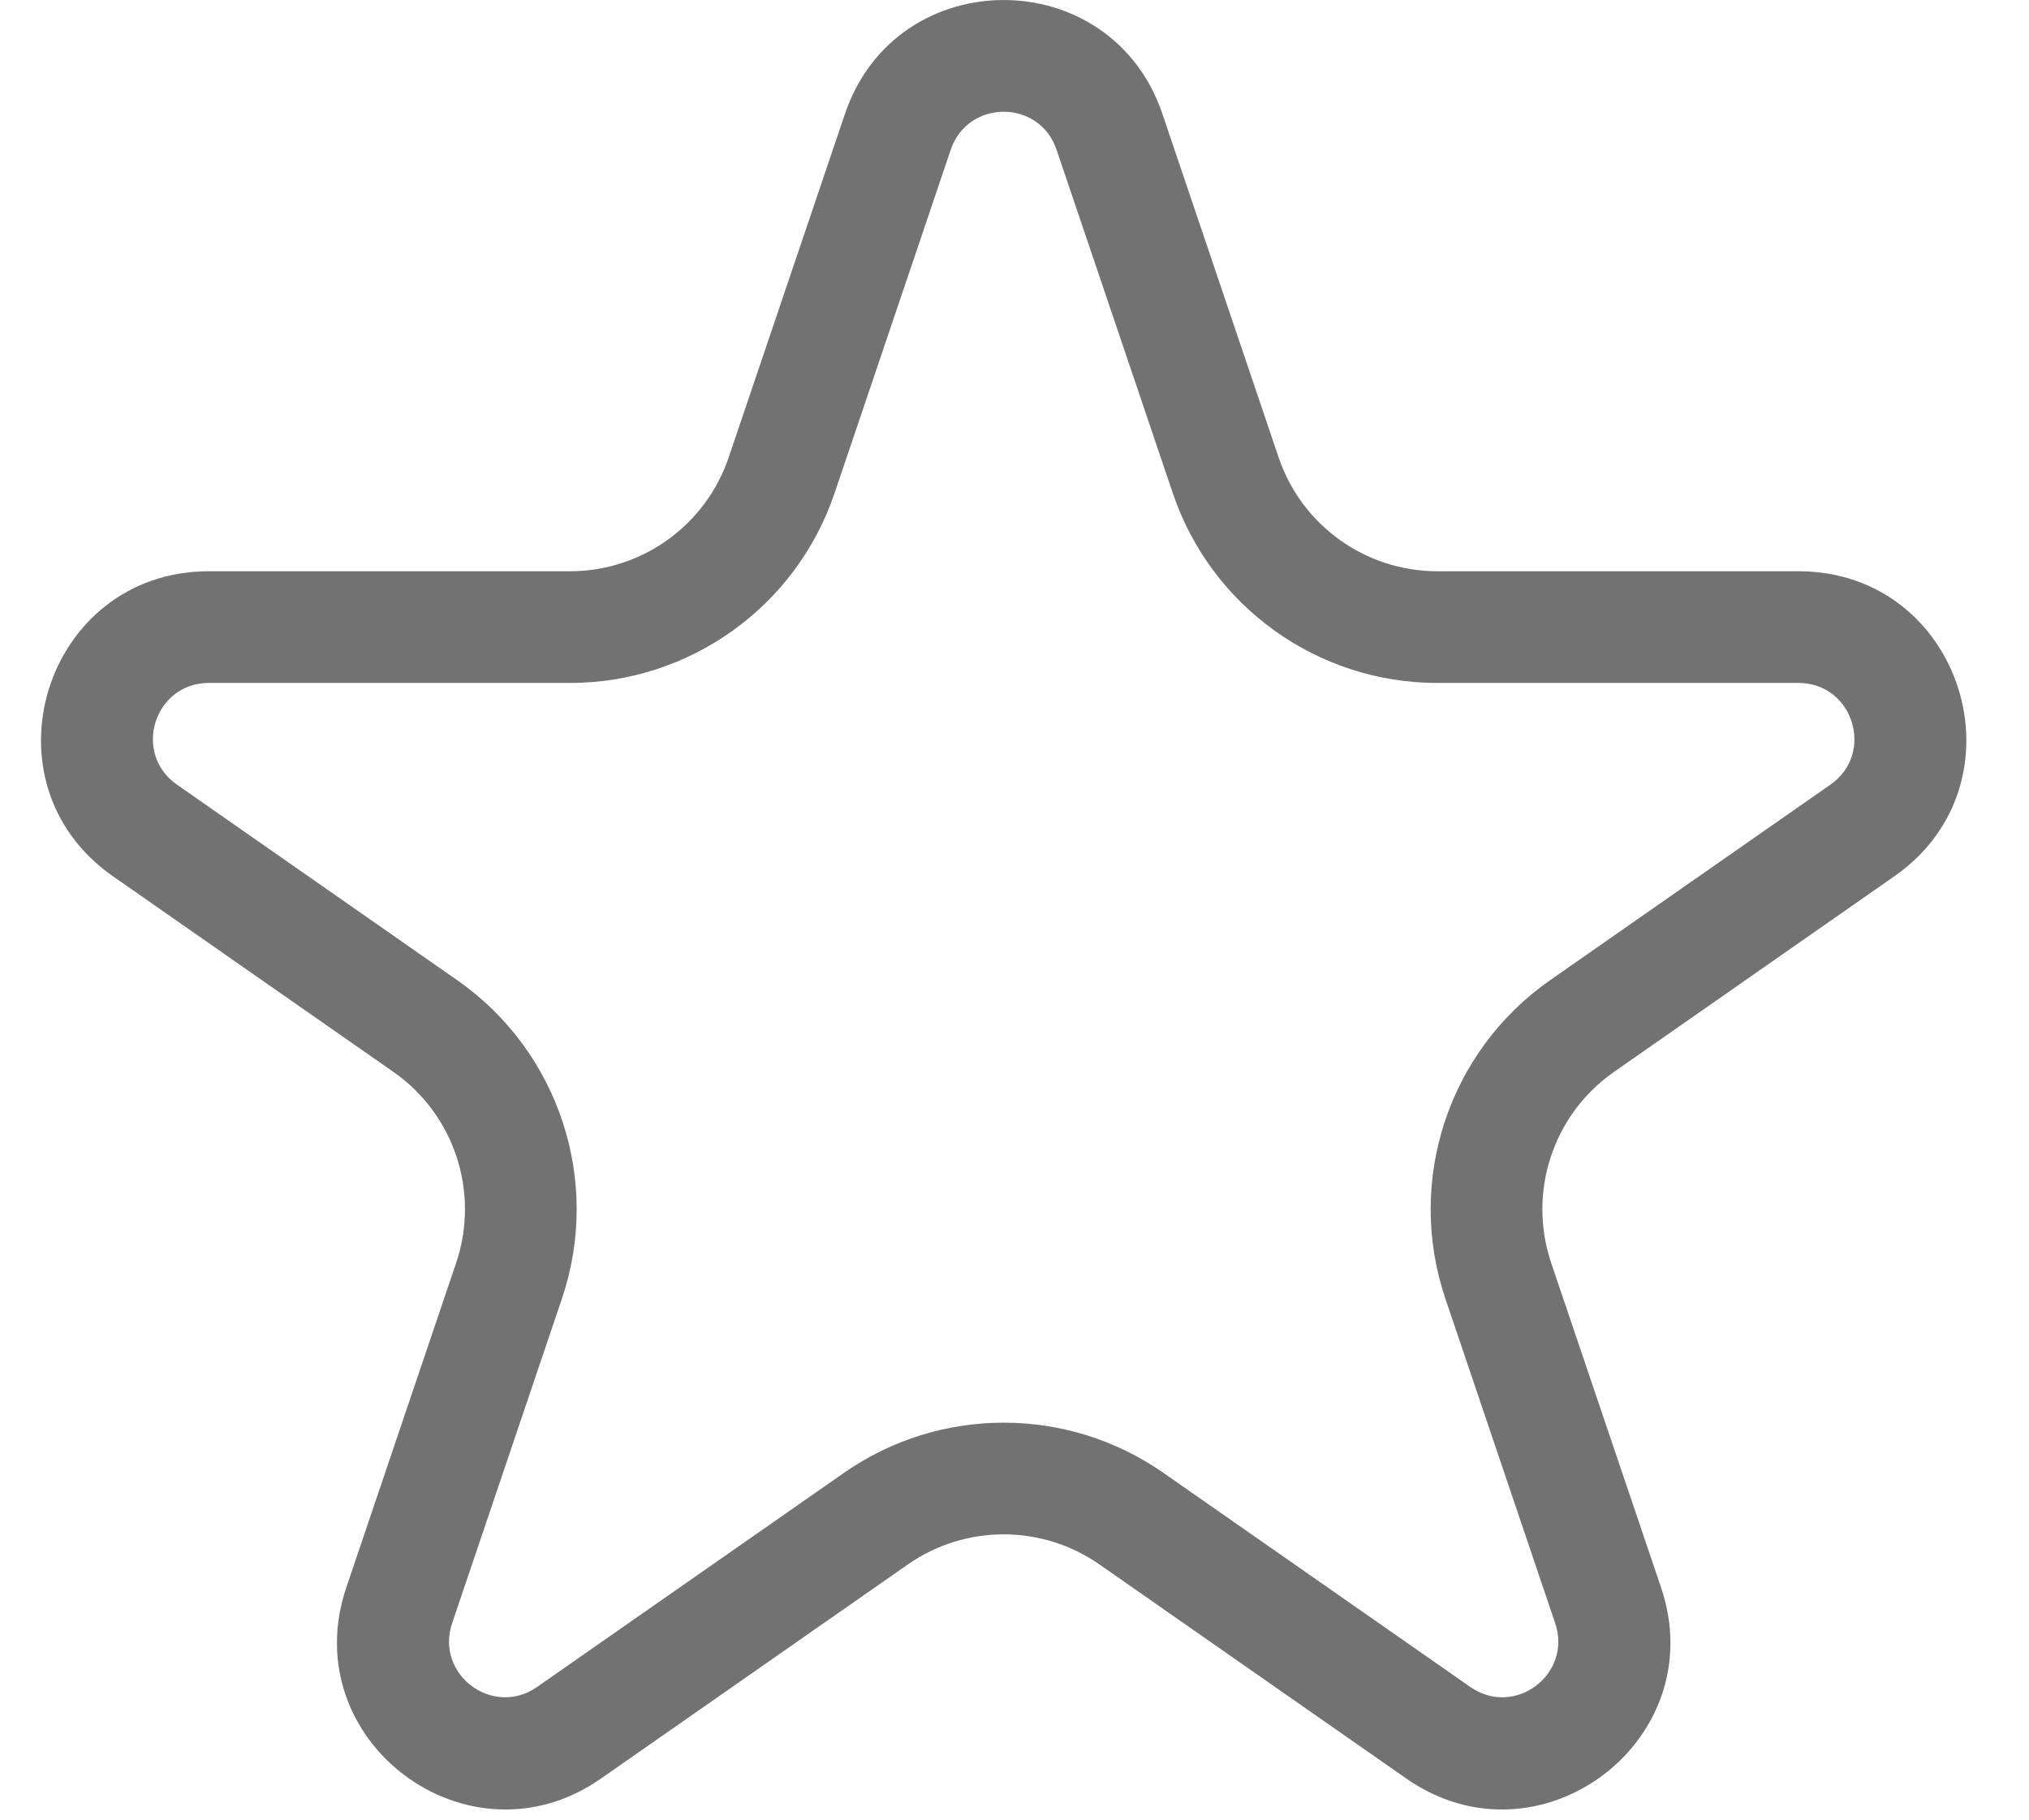
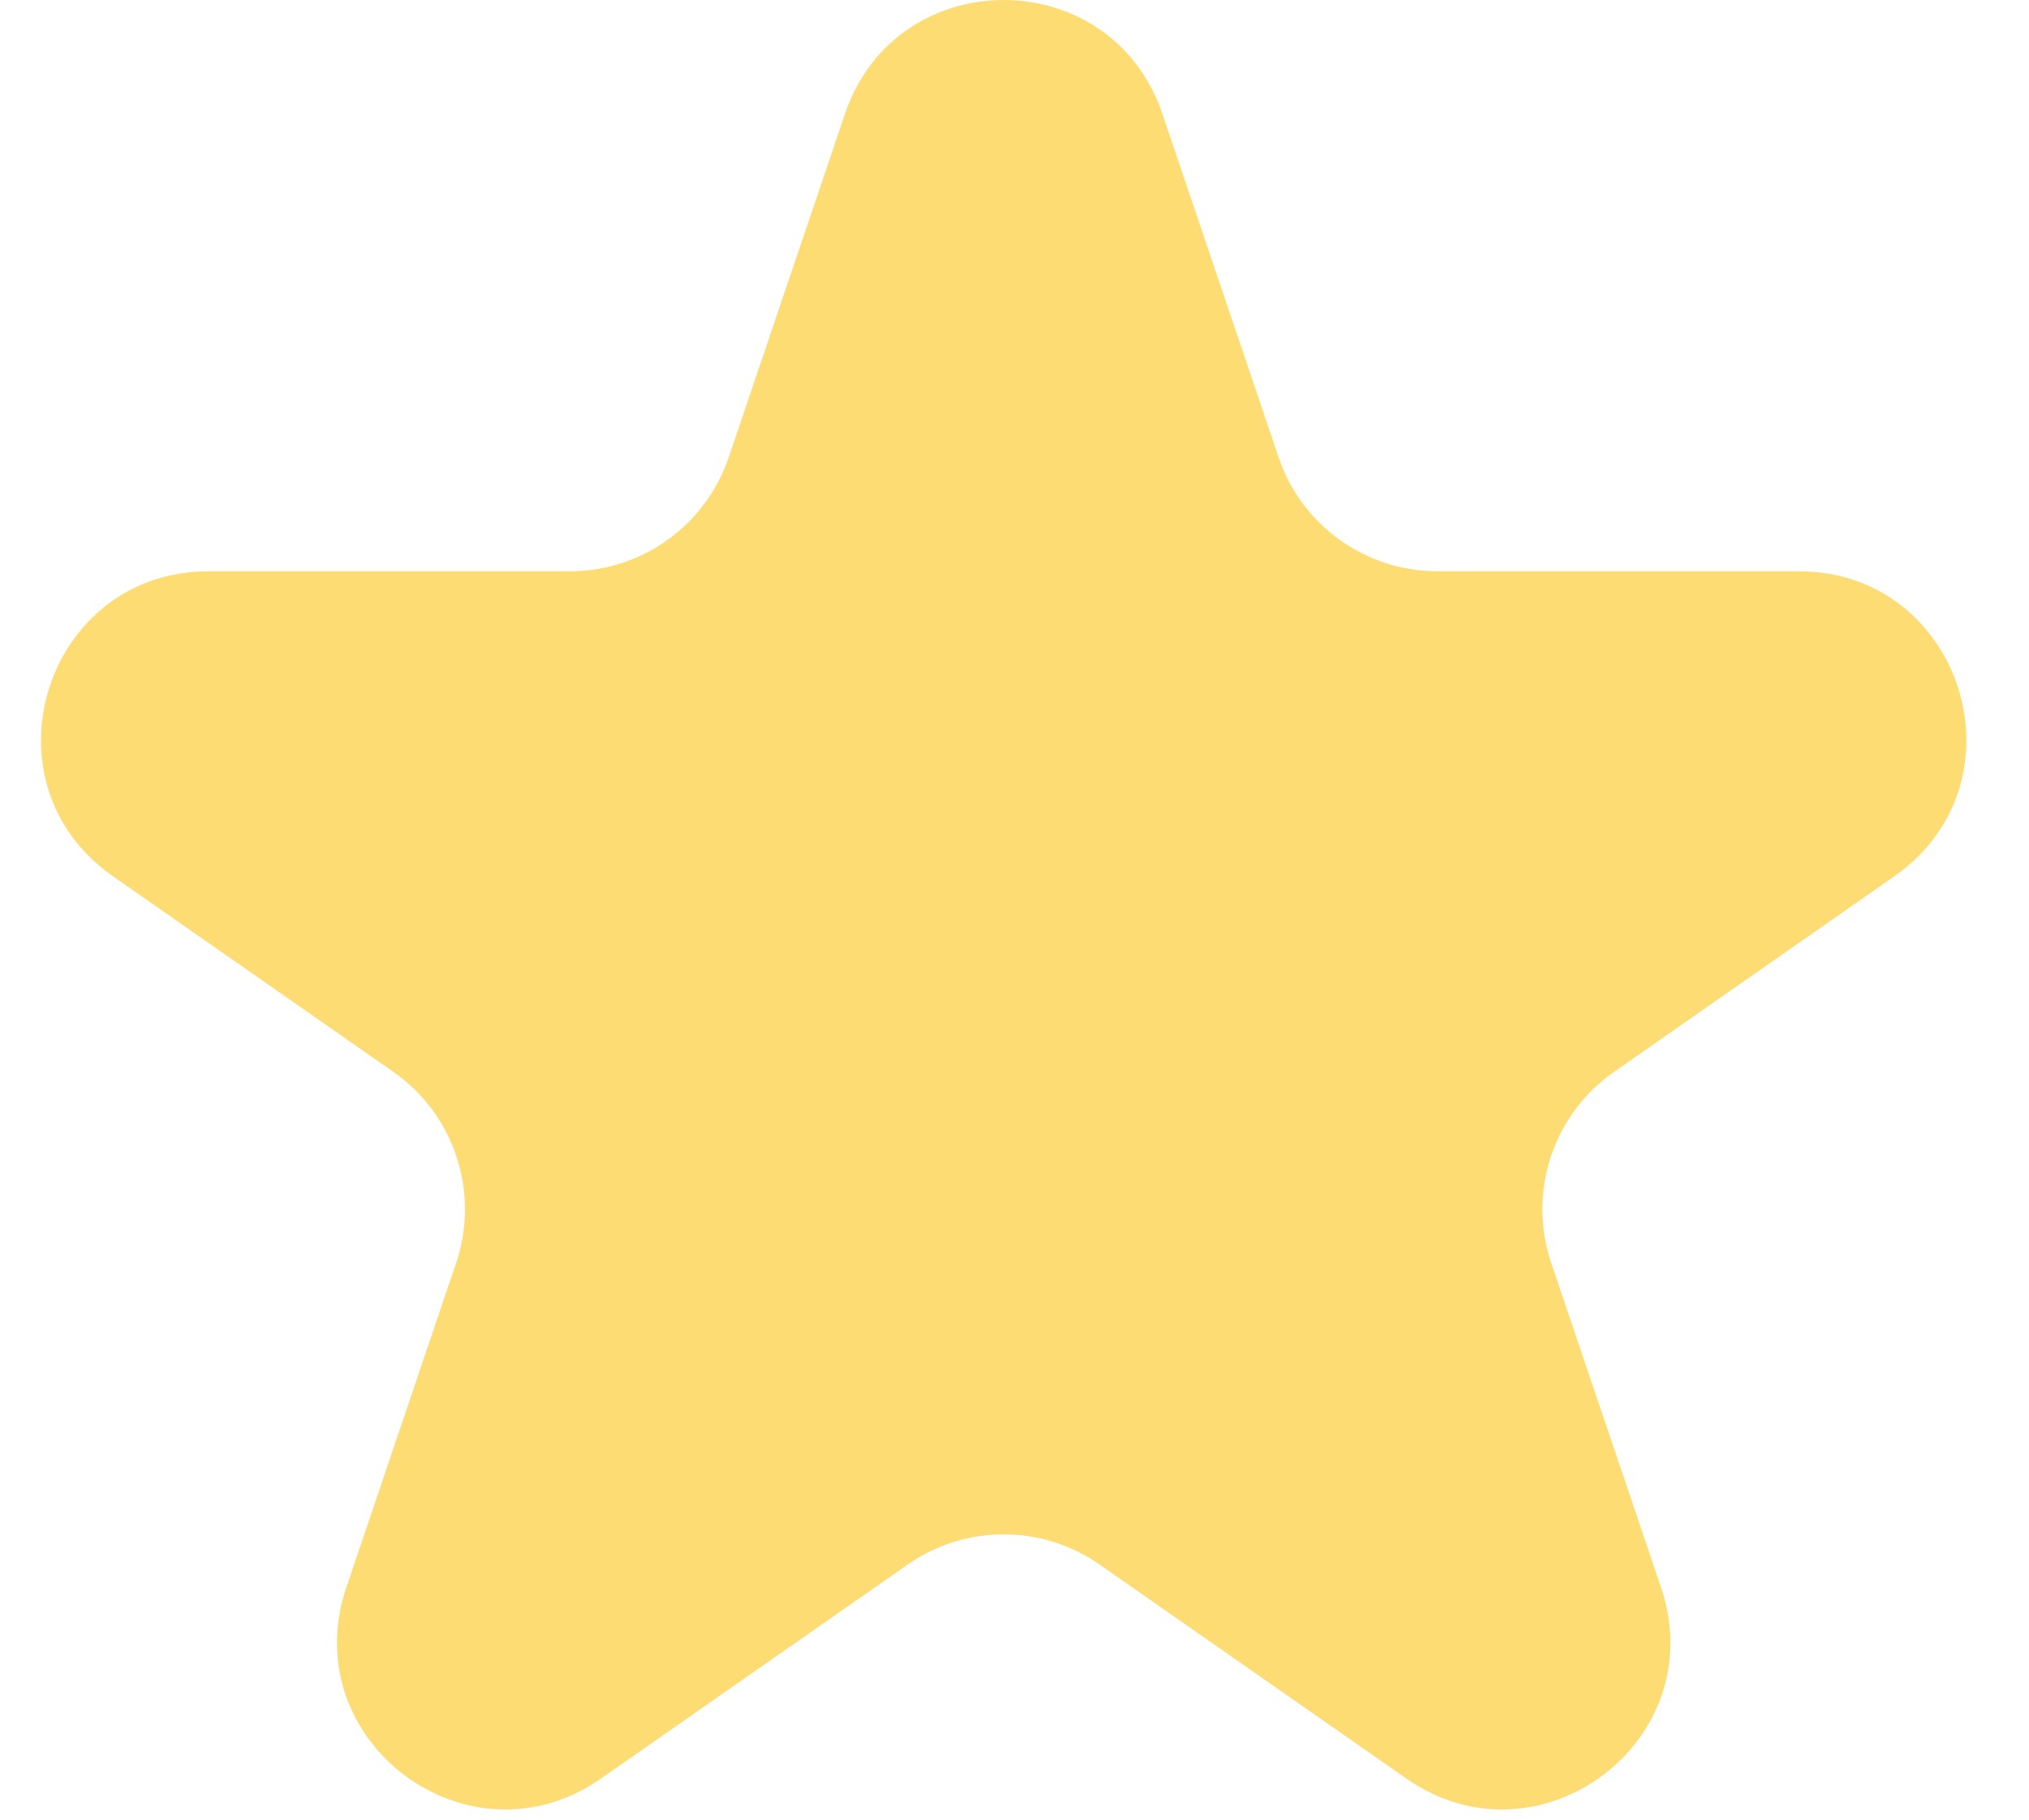
- <svg xmlns="http://www.w3.org/2000/svg" width="29" height="26" viewBox="0 0 29 26" fill="none">
-   <path fill-rule="evenodd" clip-rule="evenodd" d="M16.763 7.048L15.101 2.139C14.857 1.416 13.834 1.416 13.589 2.139L11.928 7.048C11.379 8.669 9.858 9.759 8.147 9.759H2.985C2.204 9.759 1.888 10.765 2.529 11.212L6.534 14.006C7.99 15.022 8.601 16.878 8.031 18.559L6.462 23.196C6.215 23.926 7.043 24.547 7.675 24.107L12.062 21.047C13.434 20.09 15.257 20.09 16.629 21.047L21.016 24.107C21.648 24.547 22.475 23.926 22.228 23.196L20.659 18.559C20.09 16.878 20.7 15.022 22.156 14.006L26.162 11.212C26.803 10.765 26.486 9.759 25.705 9.759H20.543C18.832 9.759 17.311 8.669 16.763 7.048ZM16.614 1.627C15.879 -0.542 12.811 -0.542 12.077 1.627L10.415 6.536C10.086 7.508 9.174 8.163 8.147 8.163H2.985C0.642 8.163 -0.307 11.181 1.615 12.522L5.621 15.316C6.495 15.925 6.861 17.038 6.519 18.048L4.95 22.684C4.209 24.873 6.693 26.738 8.588 25.416L12.975 22.356C13.798 21.782 14.892 21.782 15.715 22.356L20.102 25.416C21.998 26.738 24.482 24.873 23.741 22.684L22.171 18.048C21.83 17.038 22.196 15.925 23.07 15.316L27.075 12.522C28.997 11.181 28.049 8.163 25.705 8.163H20.543C19.517 8.163 18.604 7.508 18.275 6.536L16.614 1.627Z" fill="#727272" />
+ <svg xmlns="http://www.w3.org/2000/svg" width="29" height="26" viewBox="0 0 29 26" fill="#FEDC74">
+   <path fill-rule="" clip-rule="" d="M16.763 7.048L15.101 2.139C14.857 1.416 13.834 1.416 13.589 2.139L11.928 7.048C11.379 8.669 9.858 9.759 8.147 9.759H2.985C2.204 9.759 1.888 10.765 2.529 11.212L6.534 14.006C7.99 15.022 8.601 16.878 8.031 18.559L6.462 23.196C6.215 23.926 7.043 24.547 7.675 24.107L12.062 21.047C13.434 20.09 15.257 20.09 16.629 21.047L21.016 24.107C21.648 24.547 22.475 23.926 22.228 23.196L20.659 18.559C20.09 16.878 20.7 15.022 22.156 14.006L26.162 11.212C26.803 10.765 26.486 9.759 25.705 9.759H20.543C18.832 9.759 17.311 8.669 16.763 7.048ZM16.614 1.627C15.879 -0.542 12.811 -0.542 12.077 1.627L10.415 6.536C10.086 7.508 9.174 8.163 8.147 8.163H2.985C0.642 8.163 -0.307 11.181 1.615 12.522L5.621 15.316C6.495 15.925 6.861 17.038 6.519 18.048L4.95 22.684C4.209 24.873 6.693 26.738 8.588 25.416L12.975 22.356C13.798 21.782 14.892 21.782 15.715 22.356L20.102 25.416C21.998 26.738 24.482 24.873 23.741 22.684L22.171 18.048C21.83 17.038 22.196 15.925 23.07 15.316L27.075 12.522C28.997 11.181 28.049 8.163 25.705 8.163H20.543C19.517 8.163 18.604 7.508 18.275 6.536L16.614 1.627Z" fill="#FEDC74" />
</svg>
